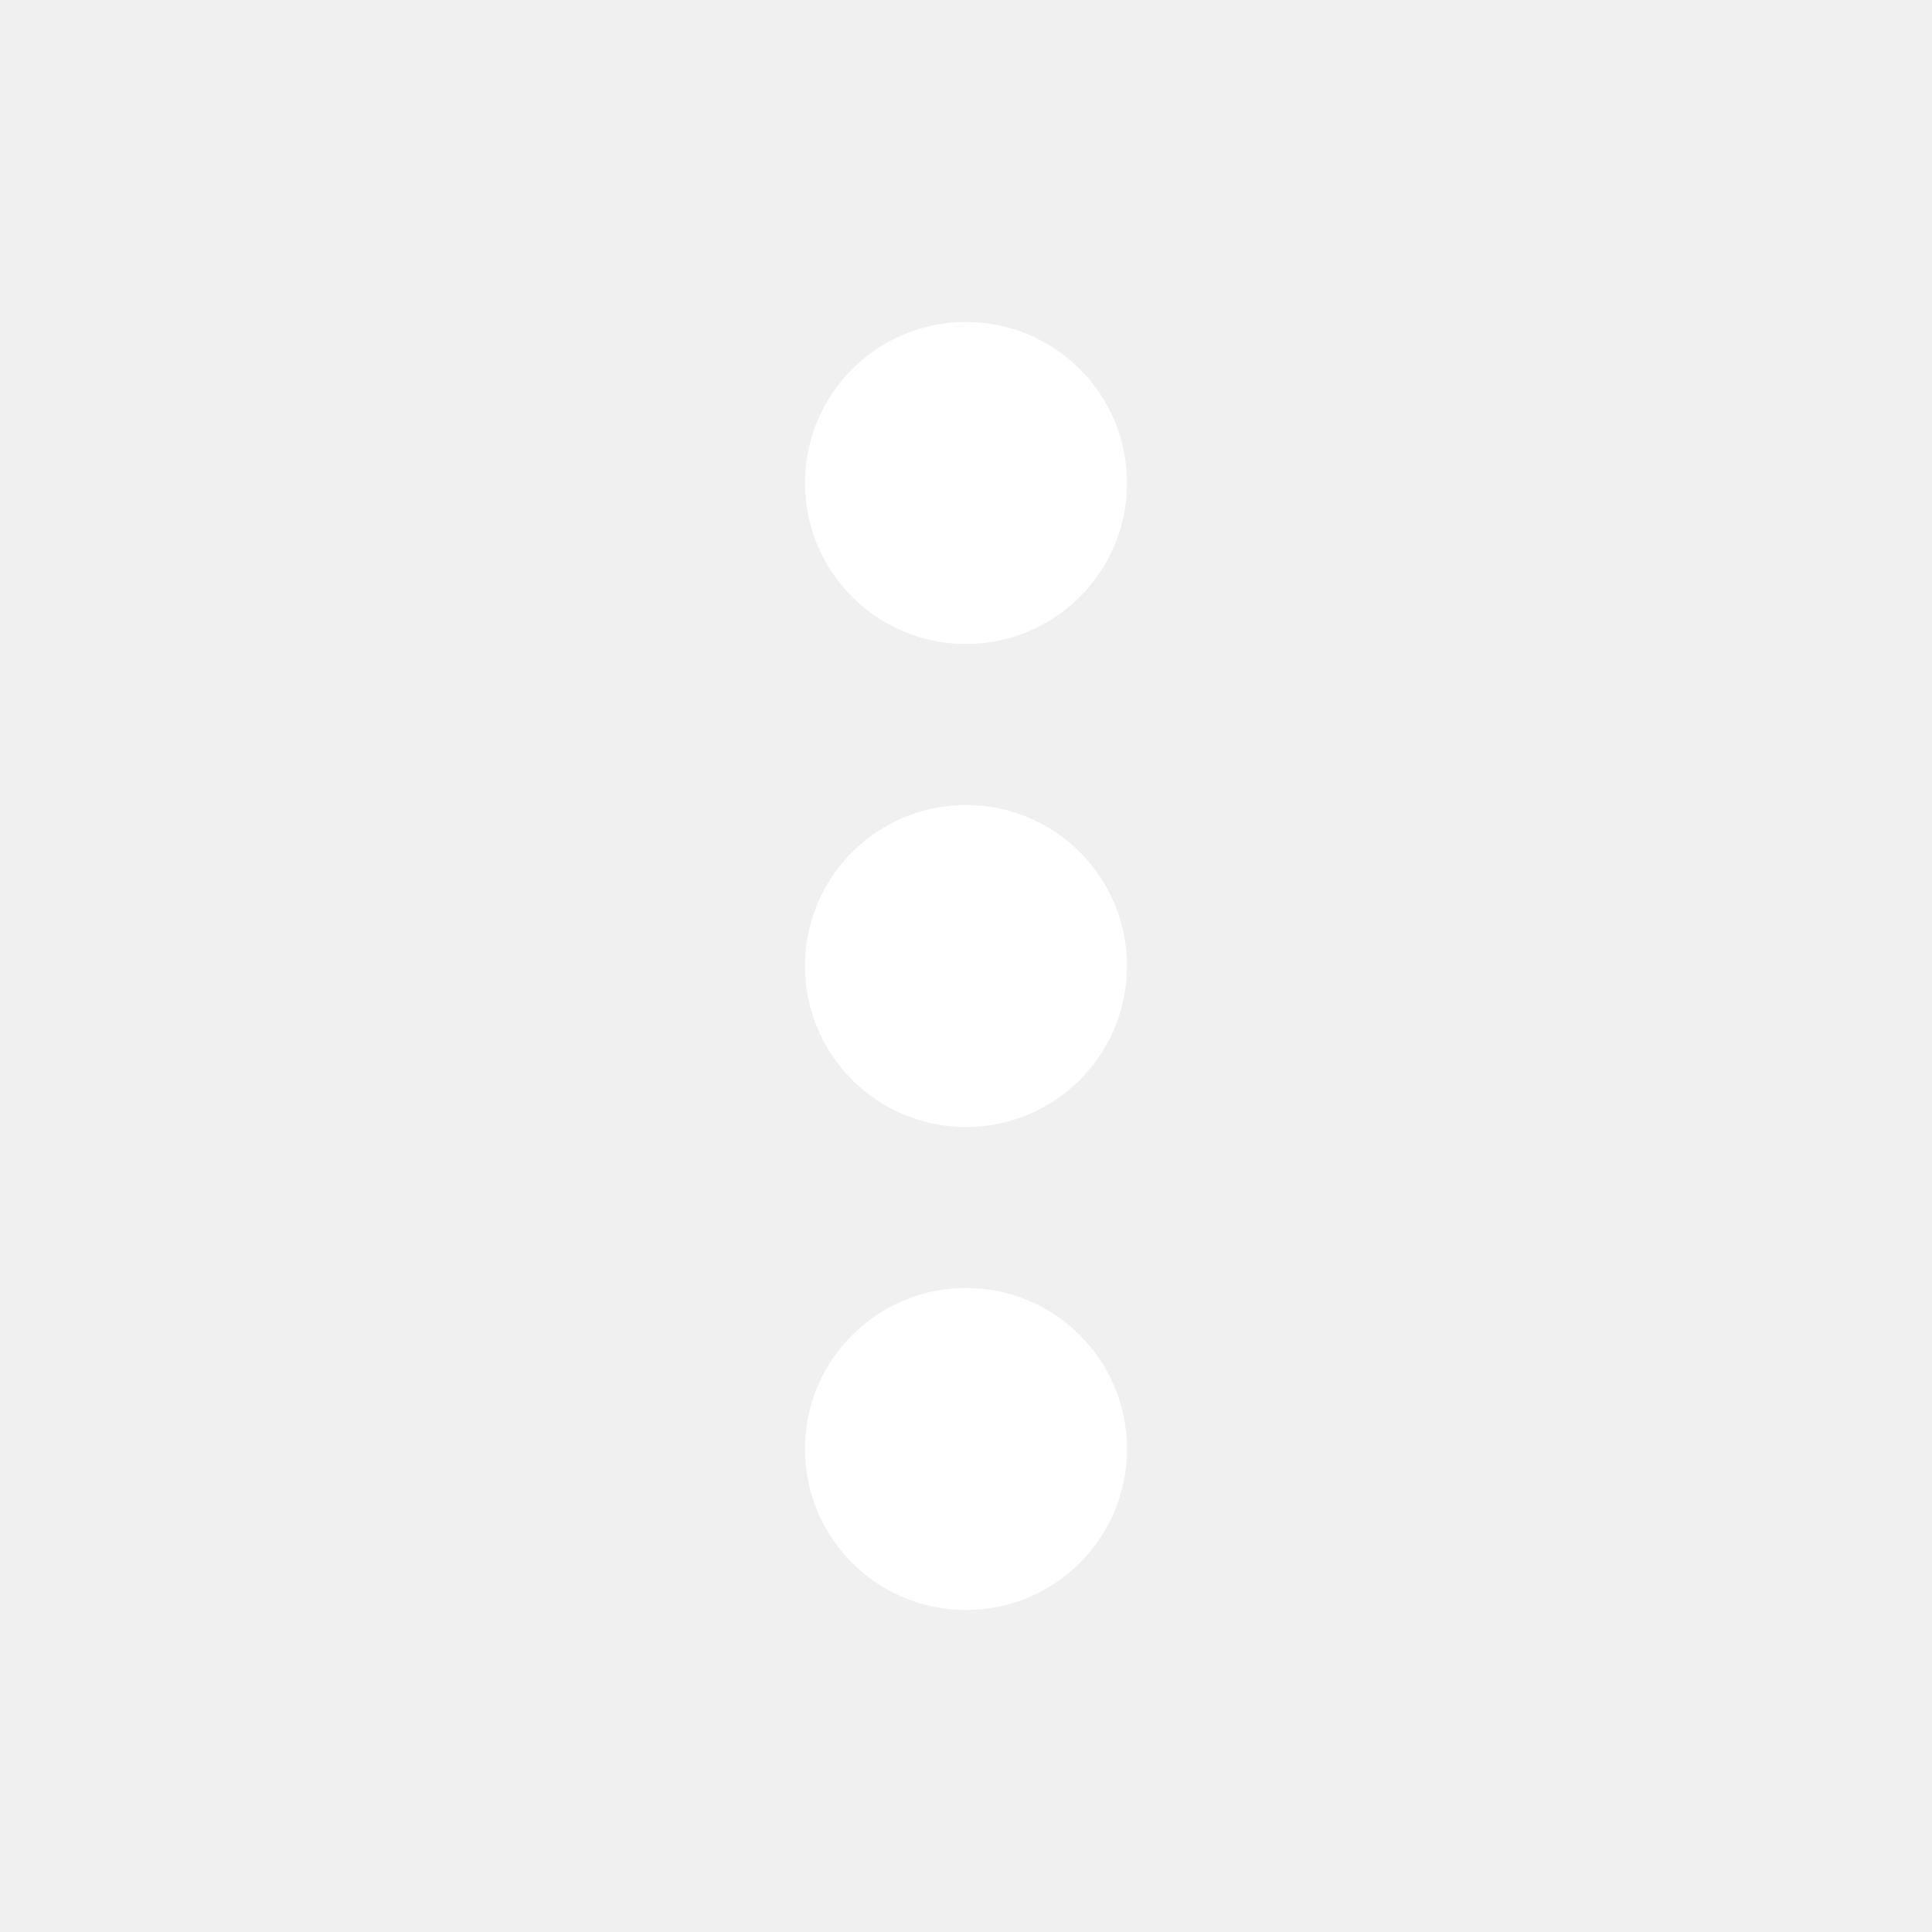
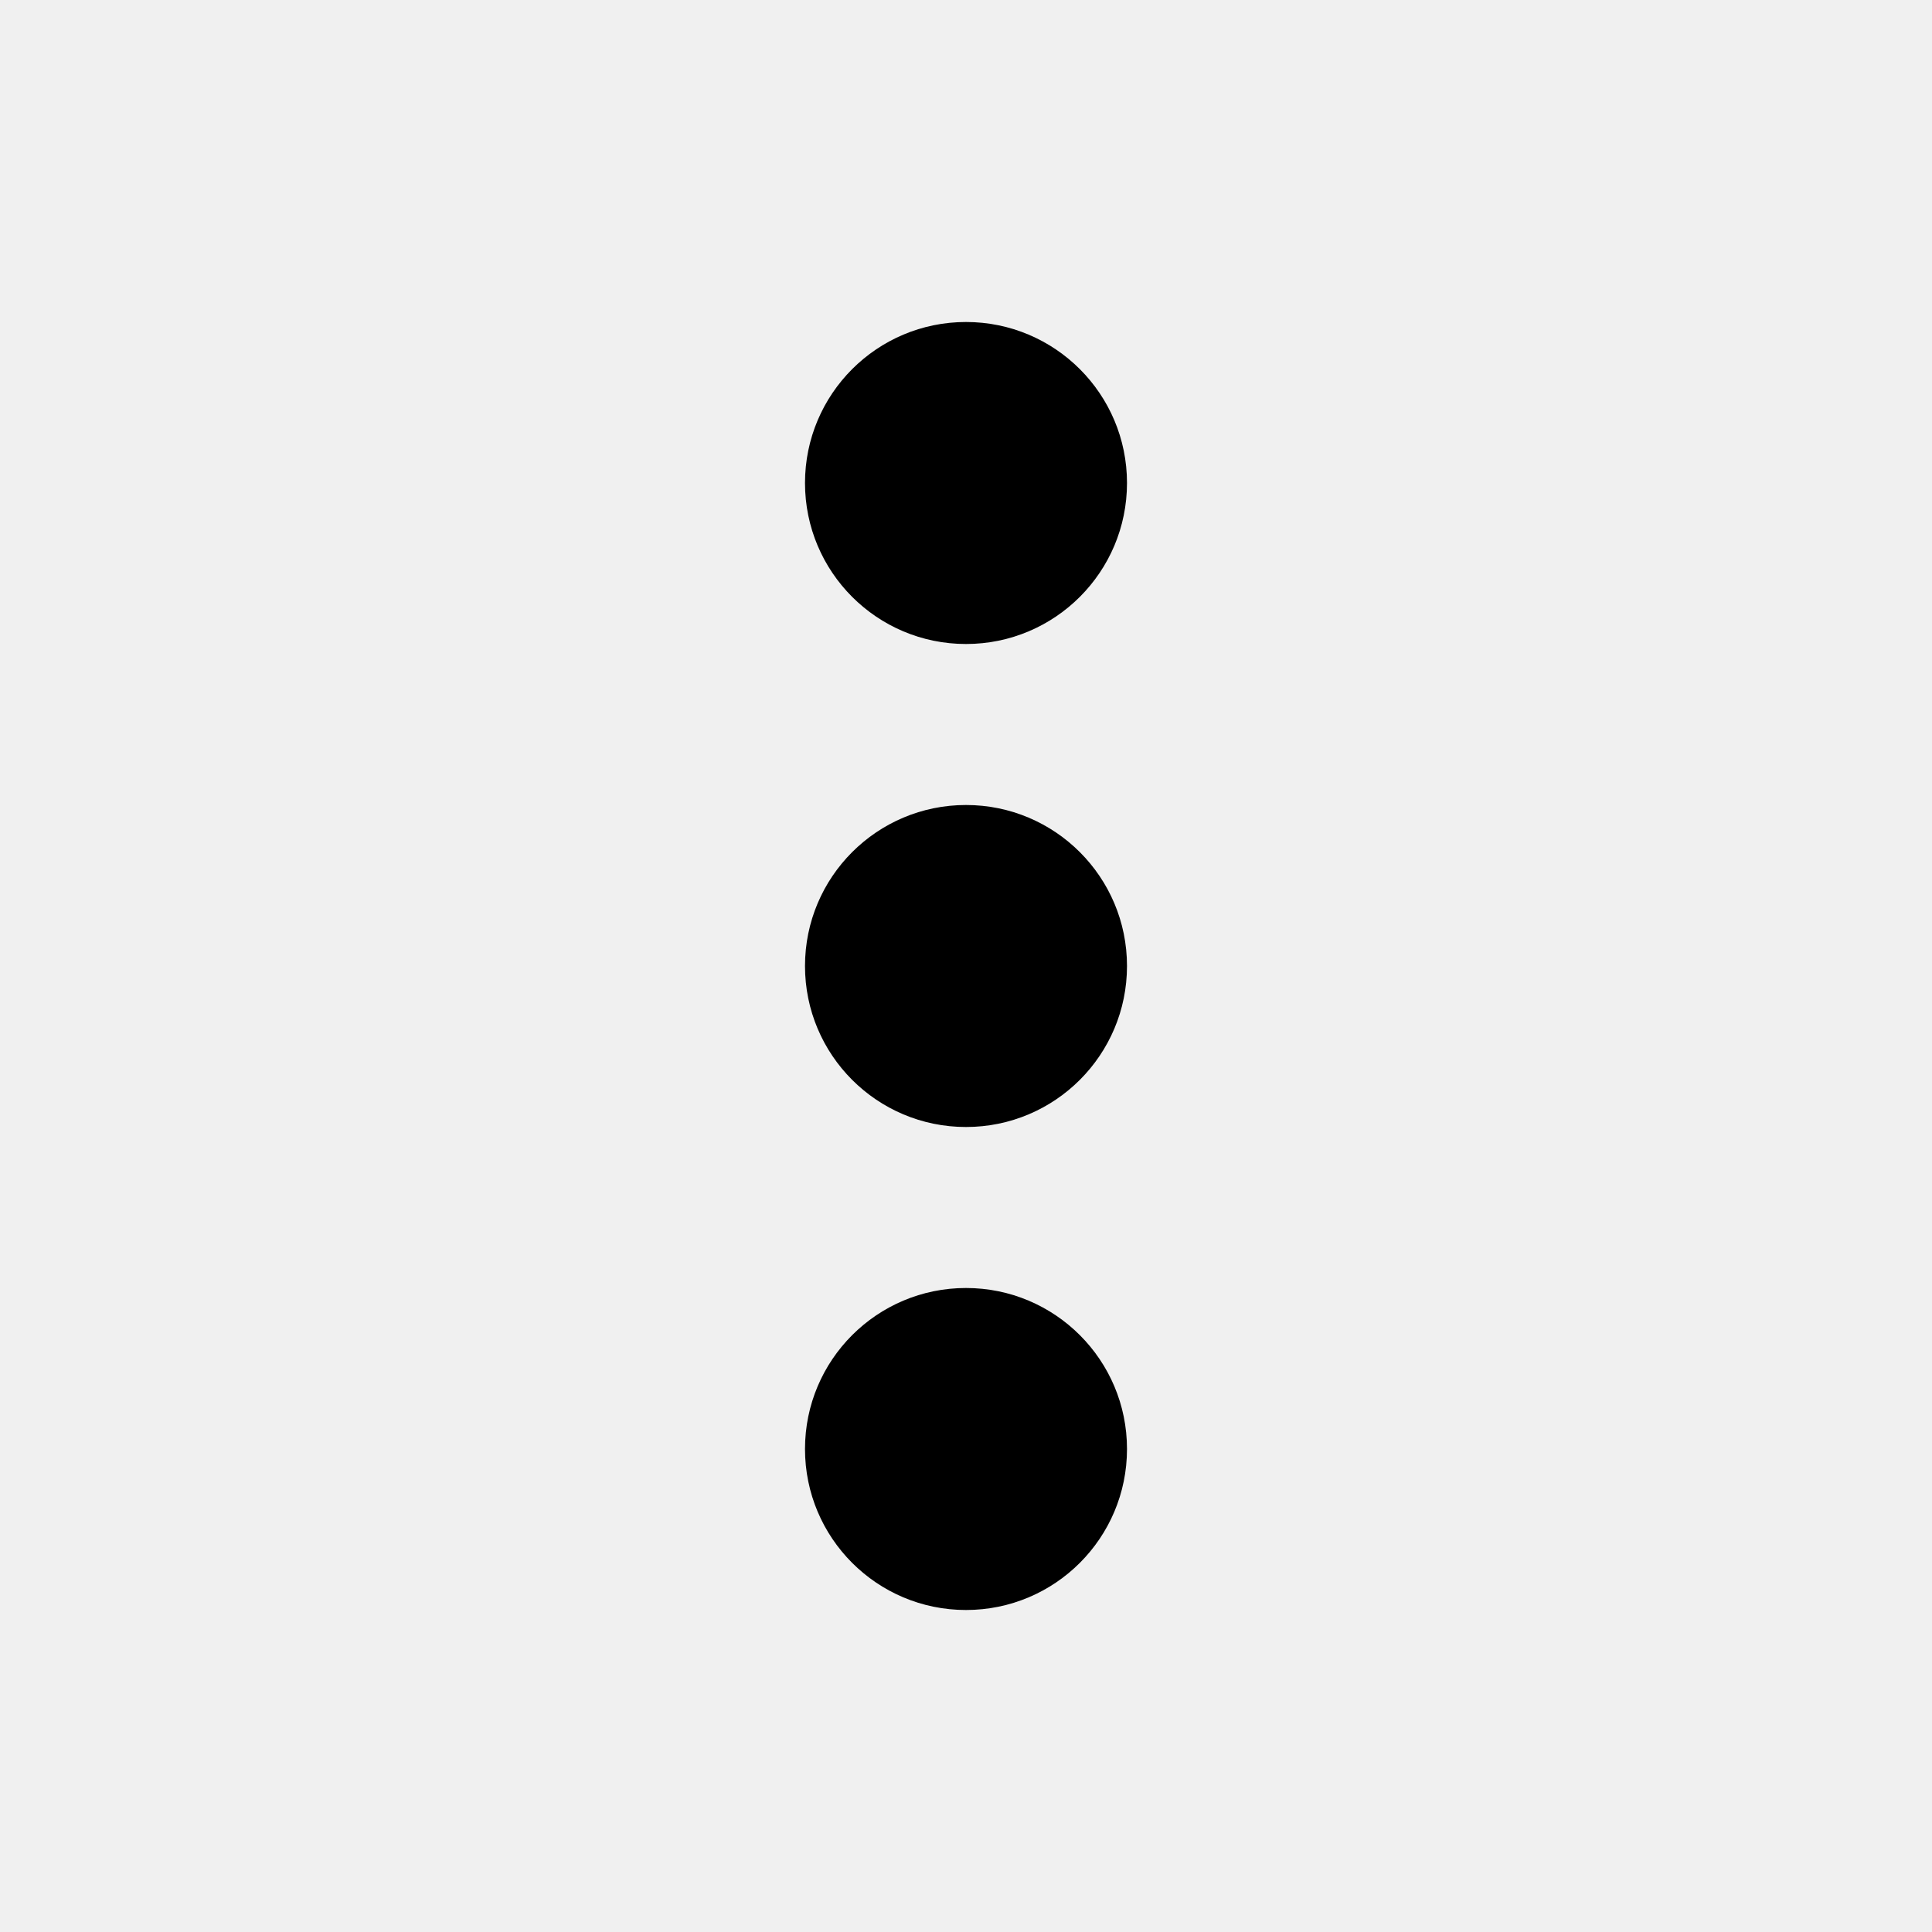
<svg xmlns="http://www.w3.org/2000/svg" width="24" height="24" viewBox="0 0 24 24" fill="none">
-   <path d="M12 8C13.105 8 14 7.105 14 6C14 4.895 13.105 4 12 4C10.895 4 10 4.895 10 6C10 7.105 10.895 8 12 8Z" fill="white" />
-   <path d="M12 14C13.105 14 14 13.105 14 12C14 10.895 13.105 10 12 10C10.895 10 10 10.895 10 12C10 13.105 10.895 14 12 14Z" fill="white" />
-   <path d="M12 20C13.105 20 14 19.105 14 18C14 16.895 13.105 16 12 16C10.895 16 10 16.895 10 18C10 19.105 10.895 20 12 20Z" fill="white" />
+   <path d="M12 8C13.105 8 14 7.105 14 6C14 4.895 13.105 4 12 4C10.895 4 10 4.895 10 6C10 7.105 10.895 8 12 8Z" fill="currentColor" />
+   <path d="M12 14C13.105 14 14 13.105 14 12C14 10.895 13.105 10 12 10C10.895 10 10 10.895 10 12C10 13.105 10.895 14 12 14Z" fill="currentColor" />
+   <path d="M12 20C13.105 20 14 19.105 14 18C14 16.895 13.105 16 12 16C10.895 16 10 16.895 10 18C10 19.105 10.895 20 12 20Z" fill="currentColor" />
</svg>
